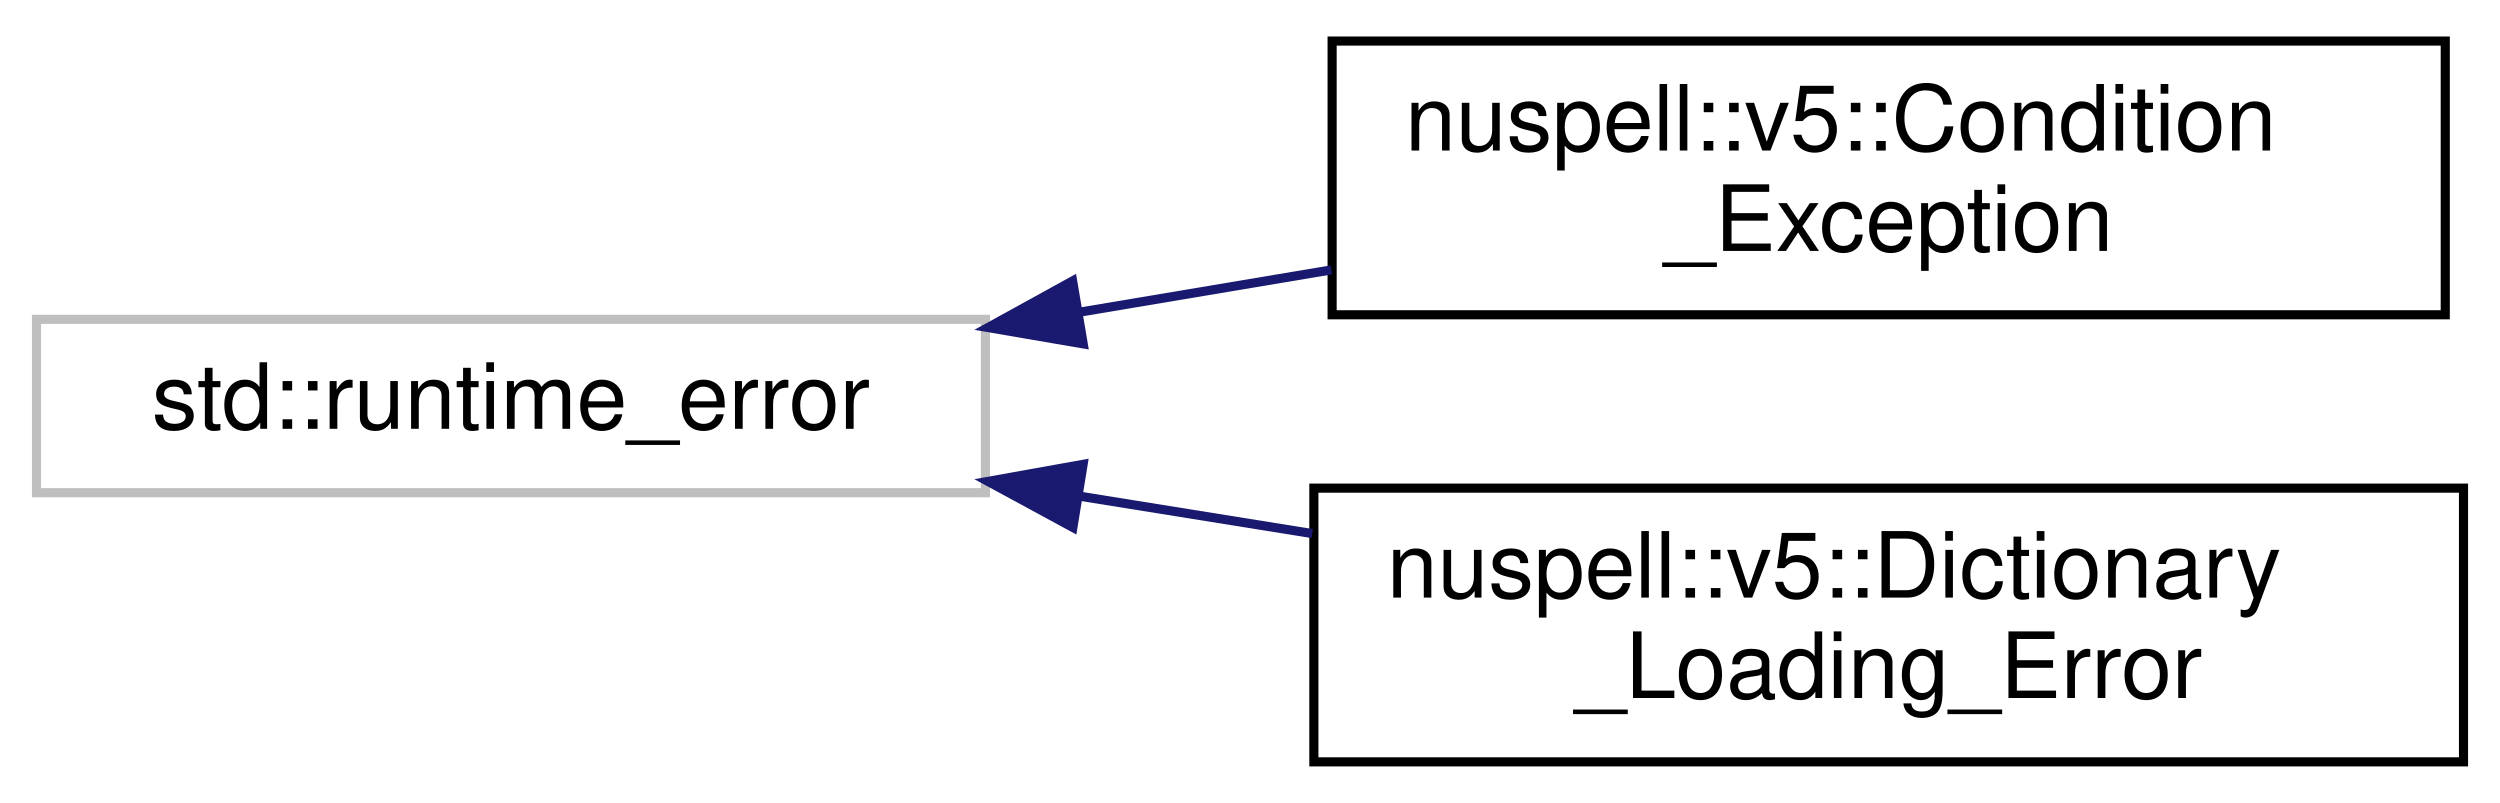
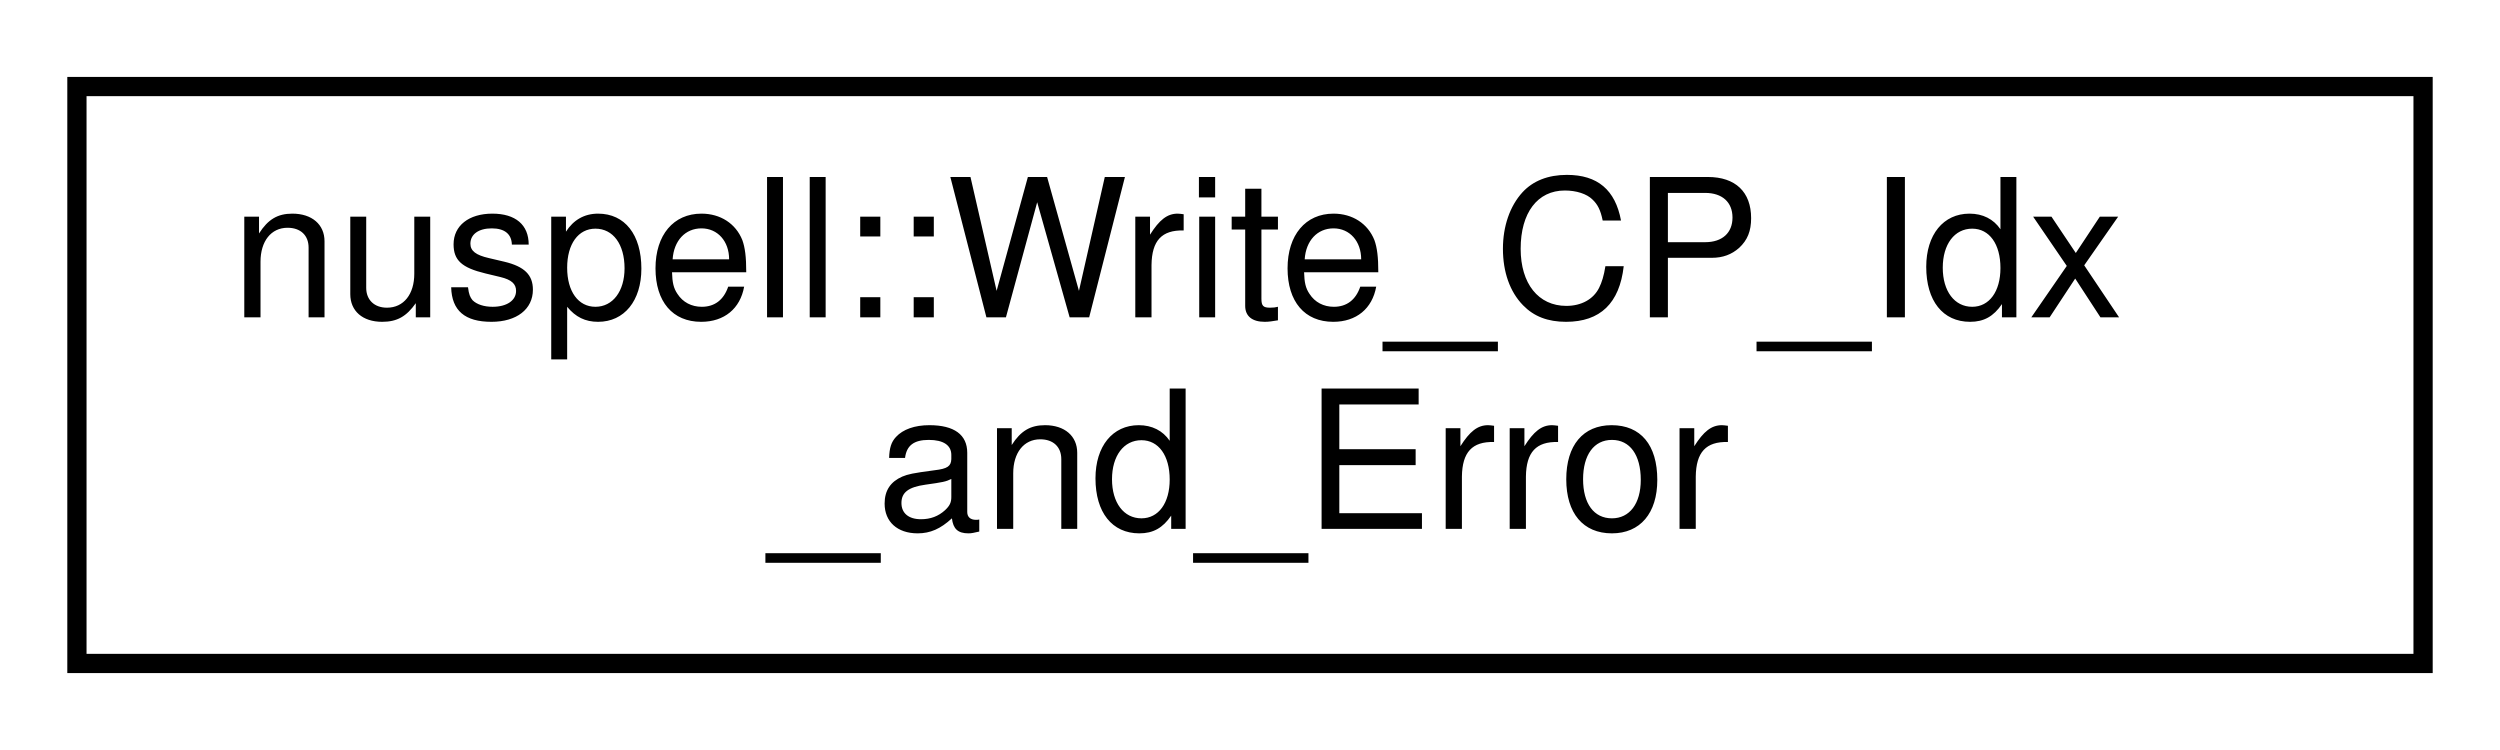
- <svg xmlns="http://www.w3.org/2000/svg" xmlns:xlink="http://www.w3.org/1999/xlink" width="274pt" height="88pt" viewBox="0.00 0.00 274.00 88.00">
-   <g id="graph0" class="graph" transform="scale(1 1) rotate(0) translate(4 84)">
-     <polygon fill="white" stroke="transparent" points="-4,4 -4,-84 270,-84 270,4 -4,4" />
+ <svg xmlns="http://www.w3.org/2000/svg" xmlns:xlink="http://www.w3.org/1999/xlink" width="130pt" height="39pt" viewBox="0.00 0.00 130.00 39.00">
+   <g id="graph0" class="graph" transform="scale(1 1) rotate(0) translate(4 35)">
+     <polygon fill="white" stroke="transparent" points="-4,4 -4,-35 126,-35 126,4 -4,4" />
    <g id="node1" class="node">
      <g id="a_node1">
-         <a xlink:title=" ">
-           <polygon fill="white" stroke="#bfbfbf" points="0,-30 0,-49 104,-49 104,-30 0,-30" />
-           <text text-anchor="middle" x="52" y="-37" font-family="Helvetica,sans-Serif" font-size="10.00">std::runtime_error</text>
+         <a xlink:href="structnuspell_1_1_write___c_p___idx__and___error.html" target="_top" xlink:title=" ">
+           <polygon fill="white" stroke="black" points="0,-0.5 0,-30.5 122,-30.5 122,-0.5 0,-0.5" />
+           <text text-anchor="start" x="8" y="-18.5" font-family="Helvetica,sans-Serif" font-size="10.00">nuspell::Write_CP_Idx</text>
+           <text text-anchor="middle" x="61" y="-7.5" font-family="Helvetica,sans-Serif" font-size="10.00">_and_Error</text>
        </a>
      </g>
    </g>
-     <g id="node2" class="node">
-       <g id="a_node2">
-         <a xlink:href="structnuspell_1_1v5_1_1_condition___exception.html" target="_top" xlink:title=" ">
-           <polygon fill="white" stroke="black" points="142,-49.5 142,-79.5 264,-79.5 264,-49.5 142,-49.5" />
-           <text text-anchor="start" x="150" y="-67.5" font-family="Helvetica,sans-Serif" font-size="10.00">nuspell::v5::Condition</text>
-           <text text-anchor="middle" x="203" y="-56.5" font-family="Helvetica,sans-Serif" font-size="10.00">_Exception</text>
-         </a>
-       </g>
-     </g>
-     <g id="edge1" class="edge">
-       <path fill="none" stroke="midnightblue" d="M114.4,-49.8C123.49,-51.33 132.84,-52.9 141.91,-54.42" />
-       <polygon fill="midnightblue" stroke="midnightblue" points="114.72,-46.31 104.28,-48.1 113.56,-53.21 114.72,-46.31" />
-     </g>
-     <g id="node3" class="node">
-       <g id="a_node3">
-         <a xlink:href="classnuspell_1_1v5_1_1_dictionary___loading___error.html" target="_top" xlink:title="The only important public exception.">
-           <polygon fill="white" stroke="black" points="140,-0.5 140,-30.5 266,-30.5 266,-0.5 140,-0.5" />
-           <text text-anchor="start" x="148" y="-18.5" font-family="Helvetica,sans-Serif" font-size="10.00">nuspell::v5::Dictionary</text>
-           <text text-anchor="middle" x="203" y="-7.5" font-family="Helvetica,sans-Serif" font-size="10.00">_Loading_Error</text>
-         </a>
-       </g>
-     </g>
-     <g id="edge2" class="edge">
-       <path fill="none" stroke="midnightblue" d="M114.38,-29.61C122.78,-28.26 131.41,-26.87 139.82,-25.52" />
-       <polygon fill="midnightblue" stroke="midnightblue" points="113.59,-26.19 104.28,-31.24 114.71,-33.11 113.59,-26.19" />
-     </g>
  </g>
</svg>
